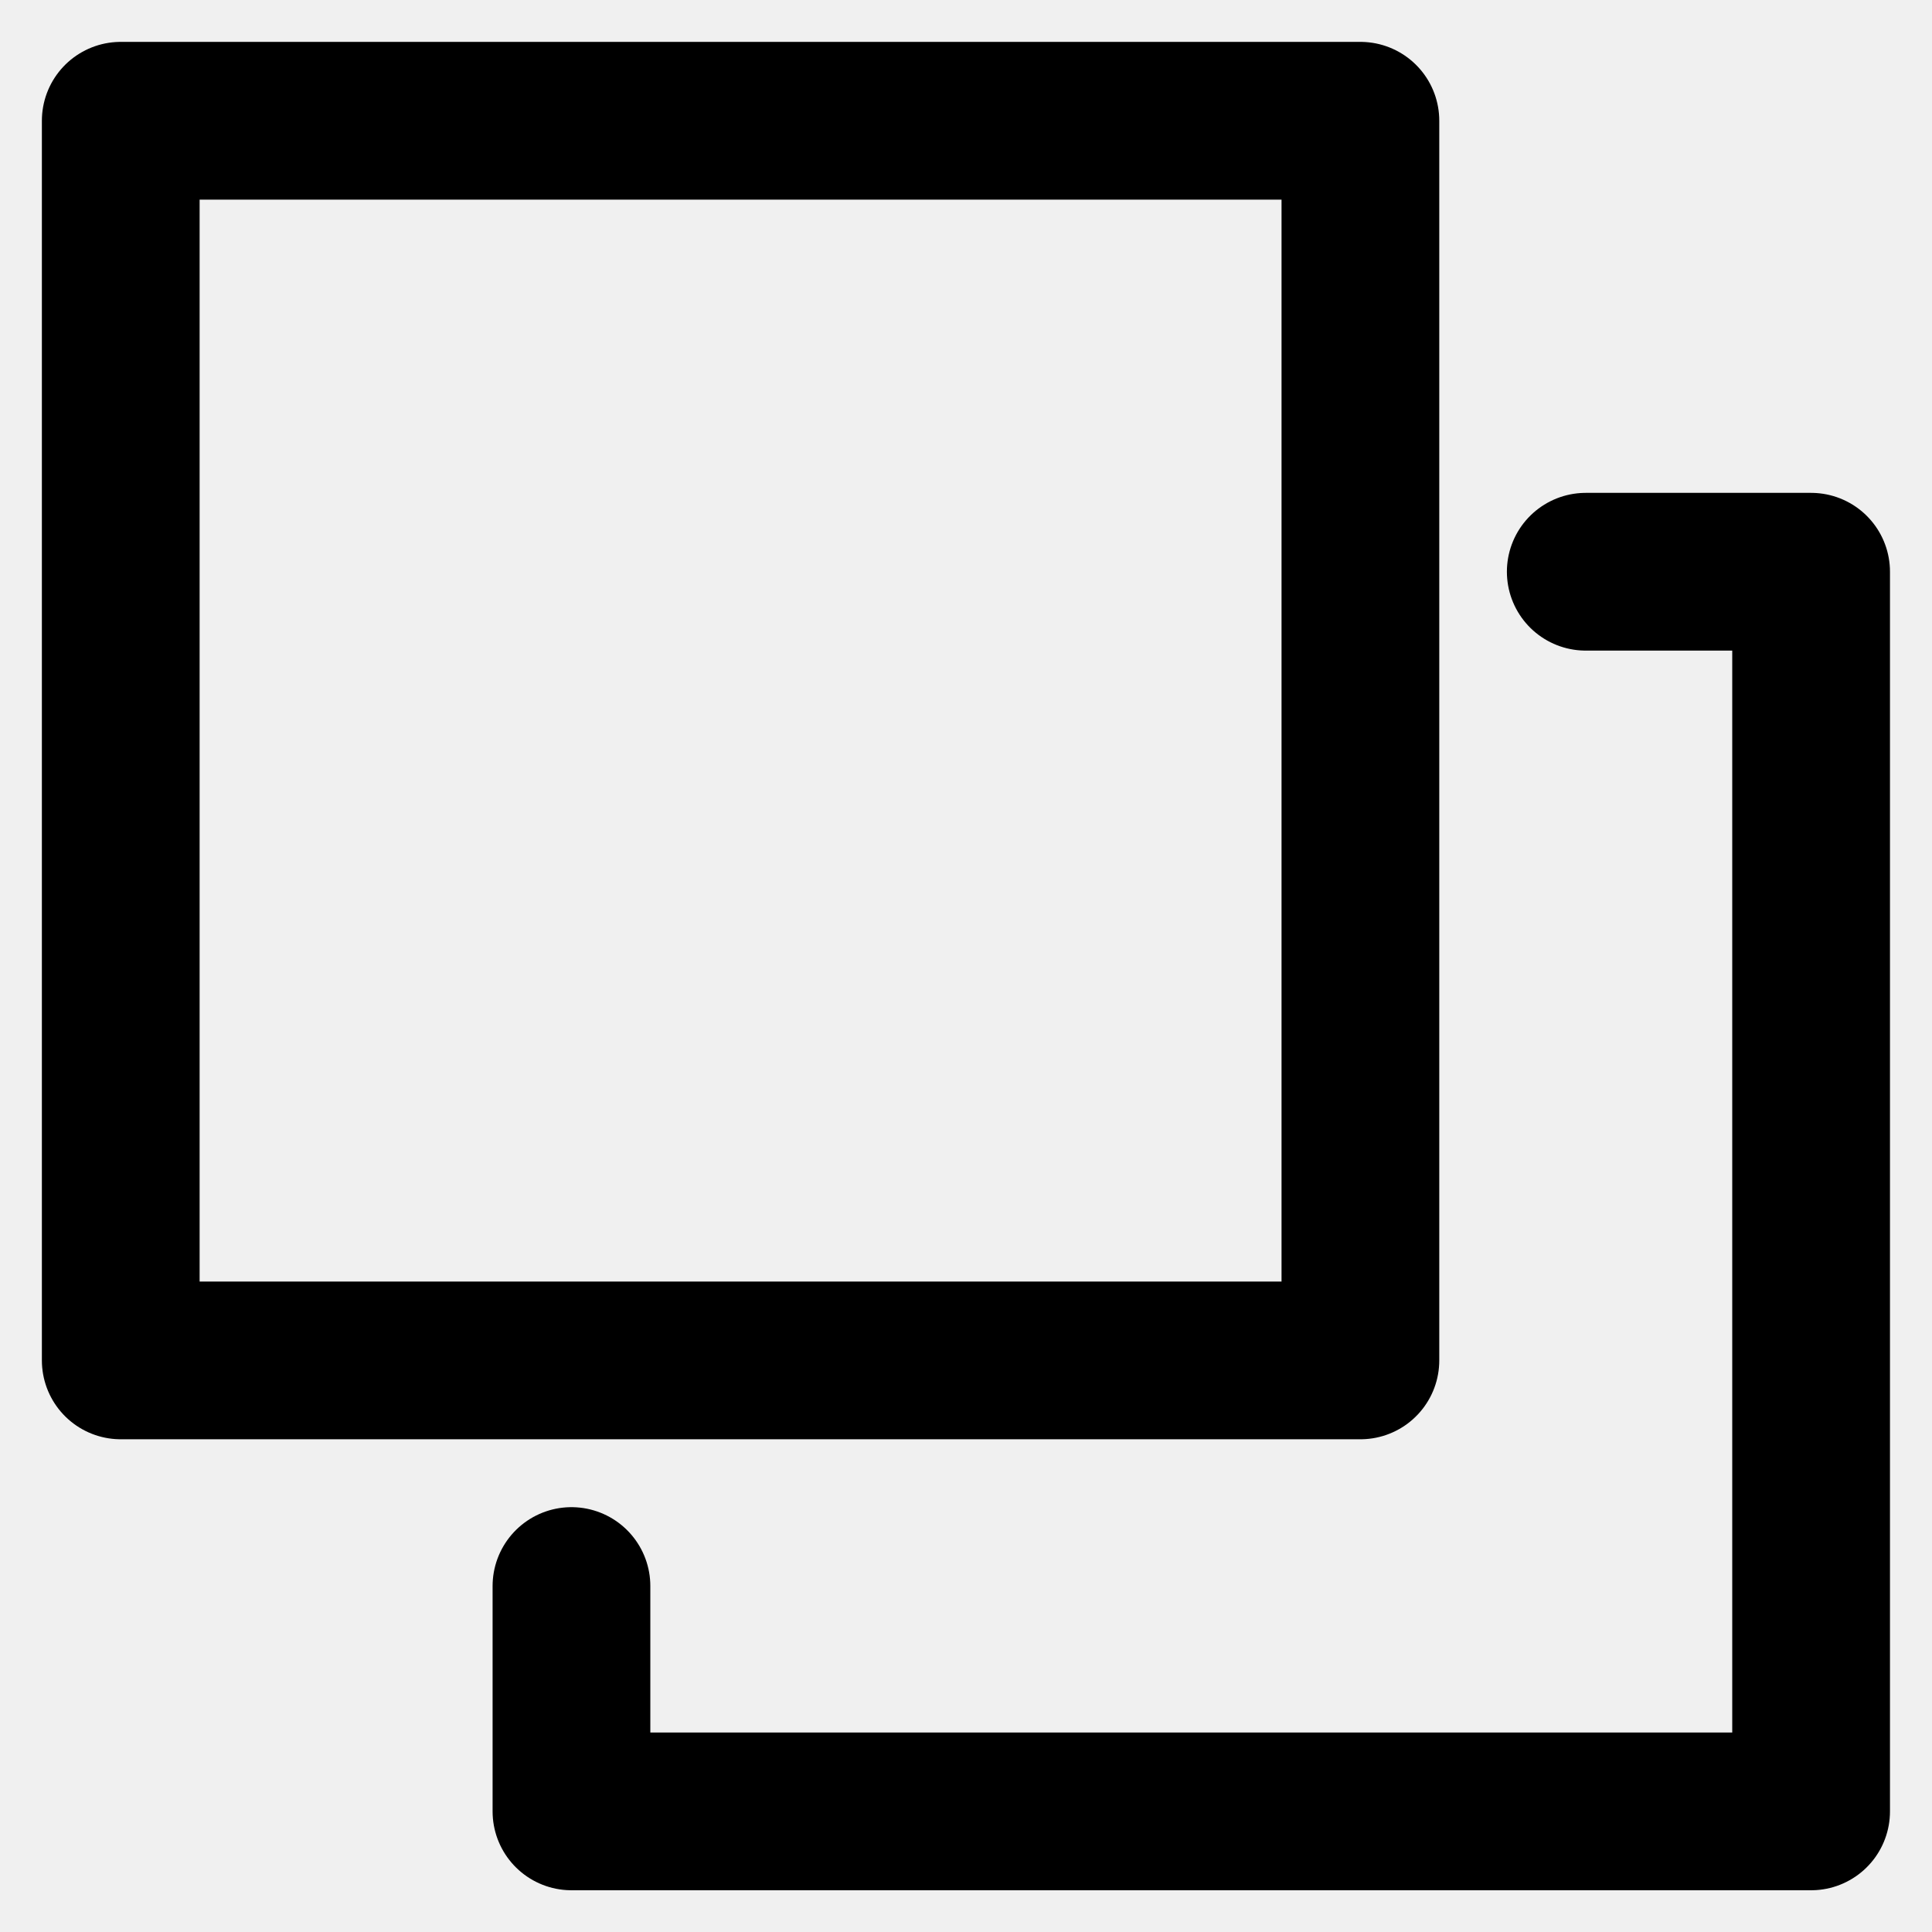
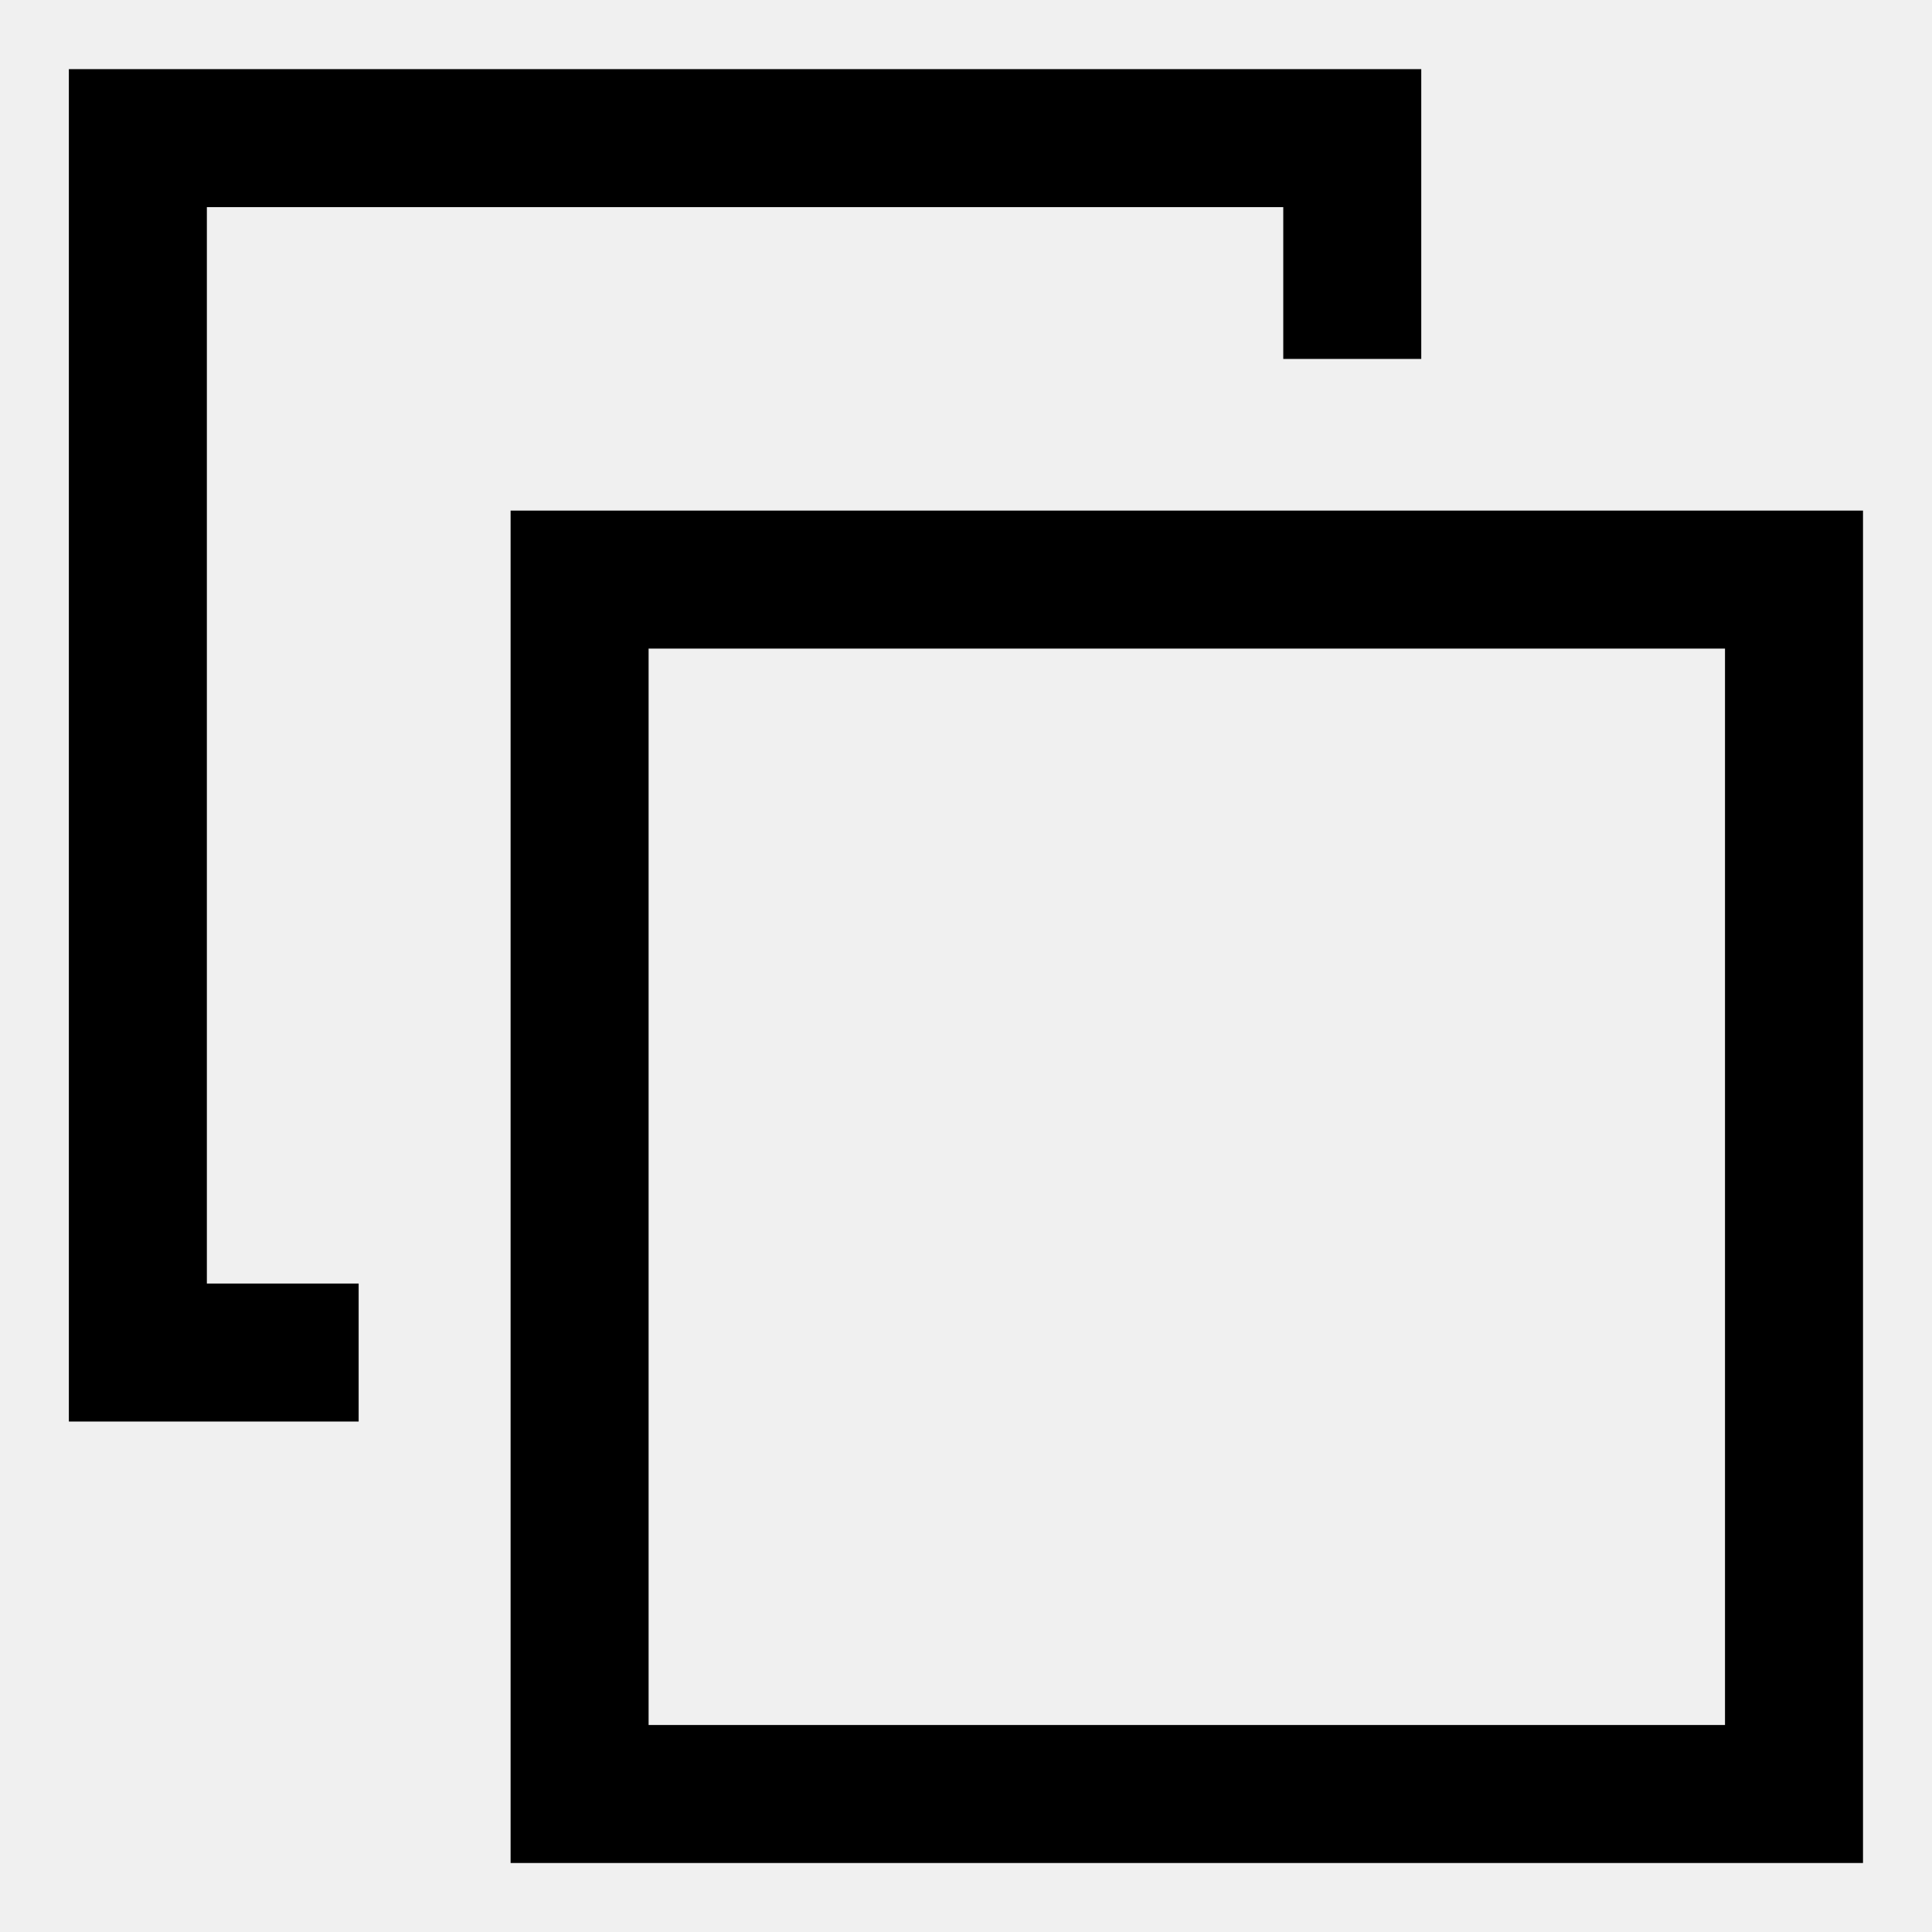
<svg xmlns="http://www.w3.org/2000/svg" width="14" height="14" viewBox="0 0 14 14" fill="none">
-   <g clip-path="url(#clip0_24894_19863)">
-     <path d="M9.858 0.875H0.875V9.858H9.858V0.875Z" stroke="black" stroke-width="1.143" stroke-linecap="round" stroke-linejoin="round" />
-     <path d="M11.491 4.143H13.124V13.126H4.141V11.493" stroke="black" stroke-width="1.143" stroke-linecap="round" stroke-linejoin="round" />
+   <g clip-path="url(#clip0_27547_10668)">
+     <path d="M4.2 13H13V4.2H4.2V13Z" stroke="currentColor" />
+     <path d="M2.599 9.801H0.999V1.001H9.799V2.601" stroke="currentColor" />
  </g>
  <defs>
-     <clipPath id="clip0_24894_19863">
+     <clipPath id="clip0_27547_10668">
      <rect width="14" height="14" fill="white" />
    </clipPath>
  </defs>
</svg>
